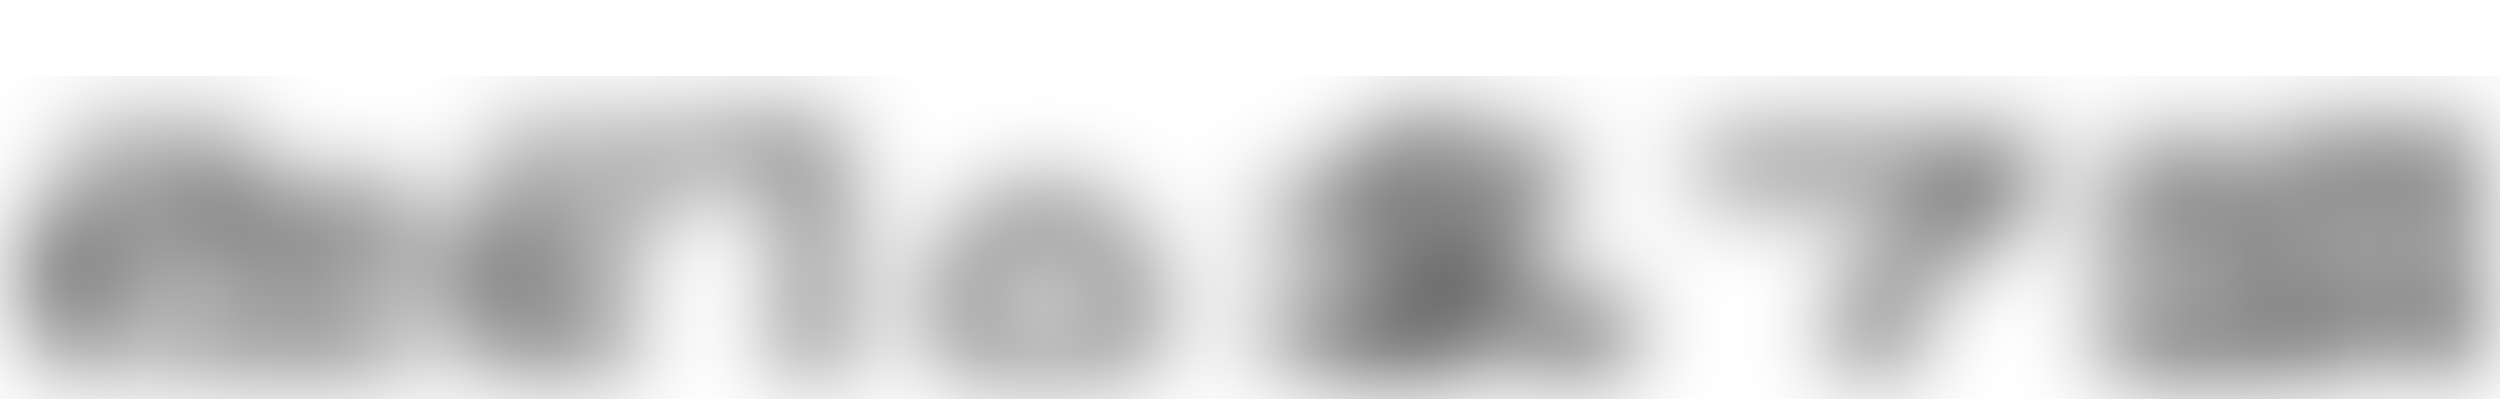
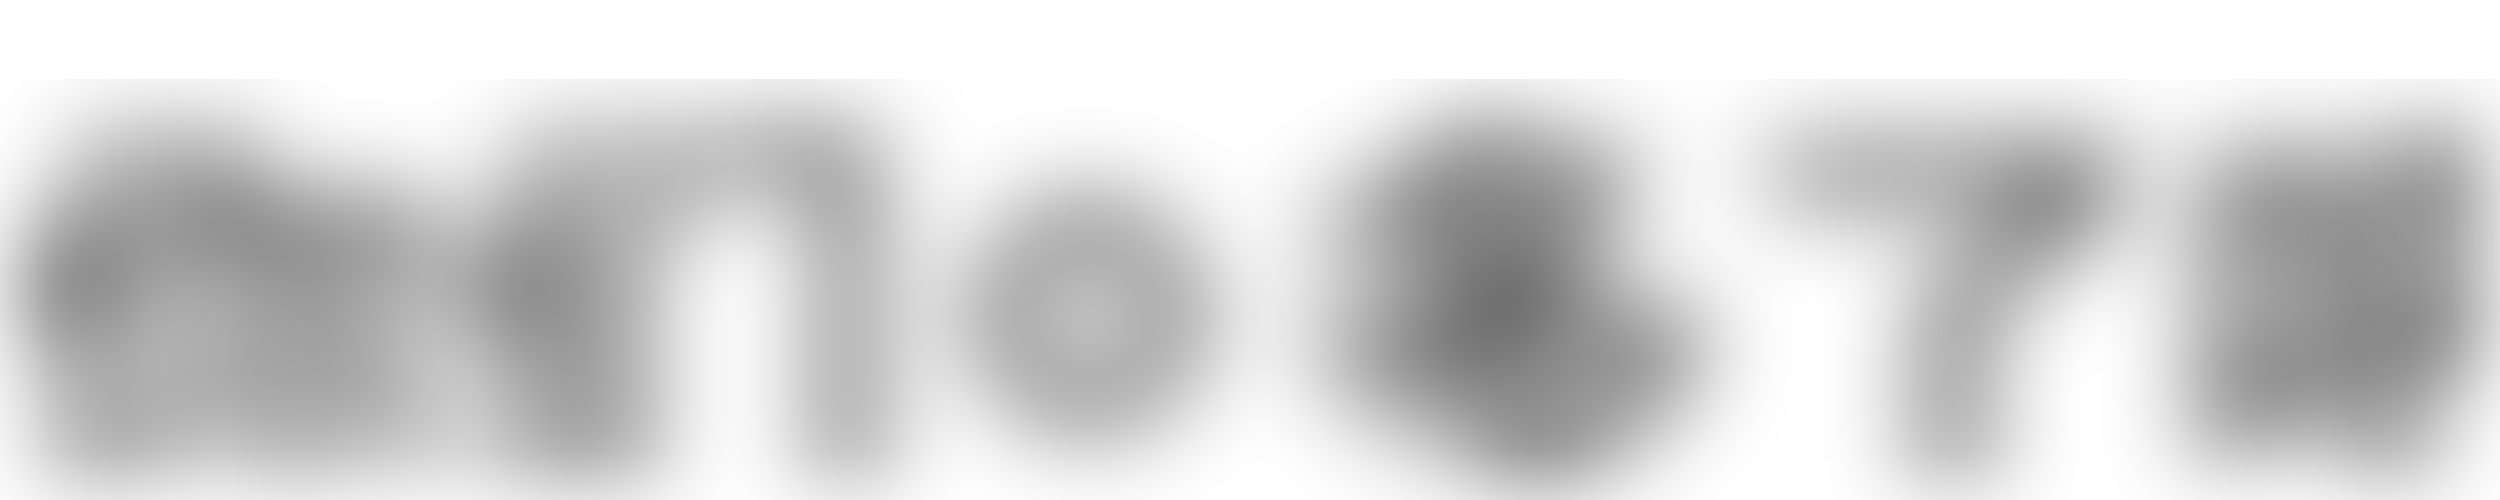
- <svg xmlns="http://www.w3.org/2000/svg" width="100%" height="100%" version="1.1">
+ <svg xmlns="http://www.w3.org/2000/svg" width="100" height="20" version="1.1">
  <defs>
    <filter id="Gaussian_Blur">
      <feGaussianBlur in="SourceGraphic" stdDeviation="2" />
    </filter>
  </defs>
  <text x="0" y="20" style="font-size:18;filter:url(#Gaussian_Blur)">你们⚪多了吧</text>
</svg>
